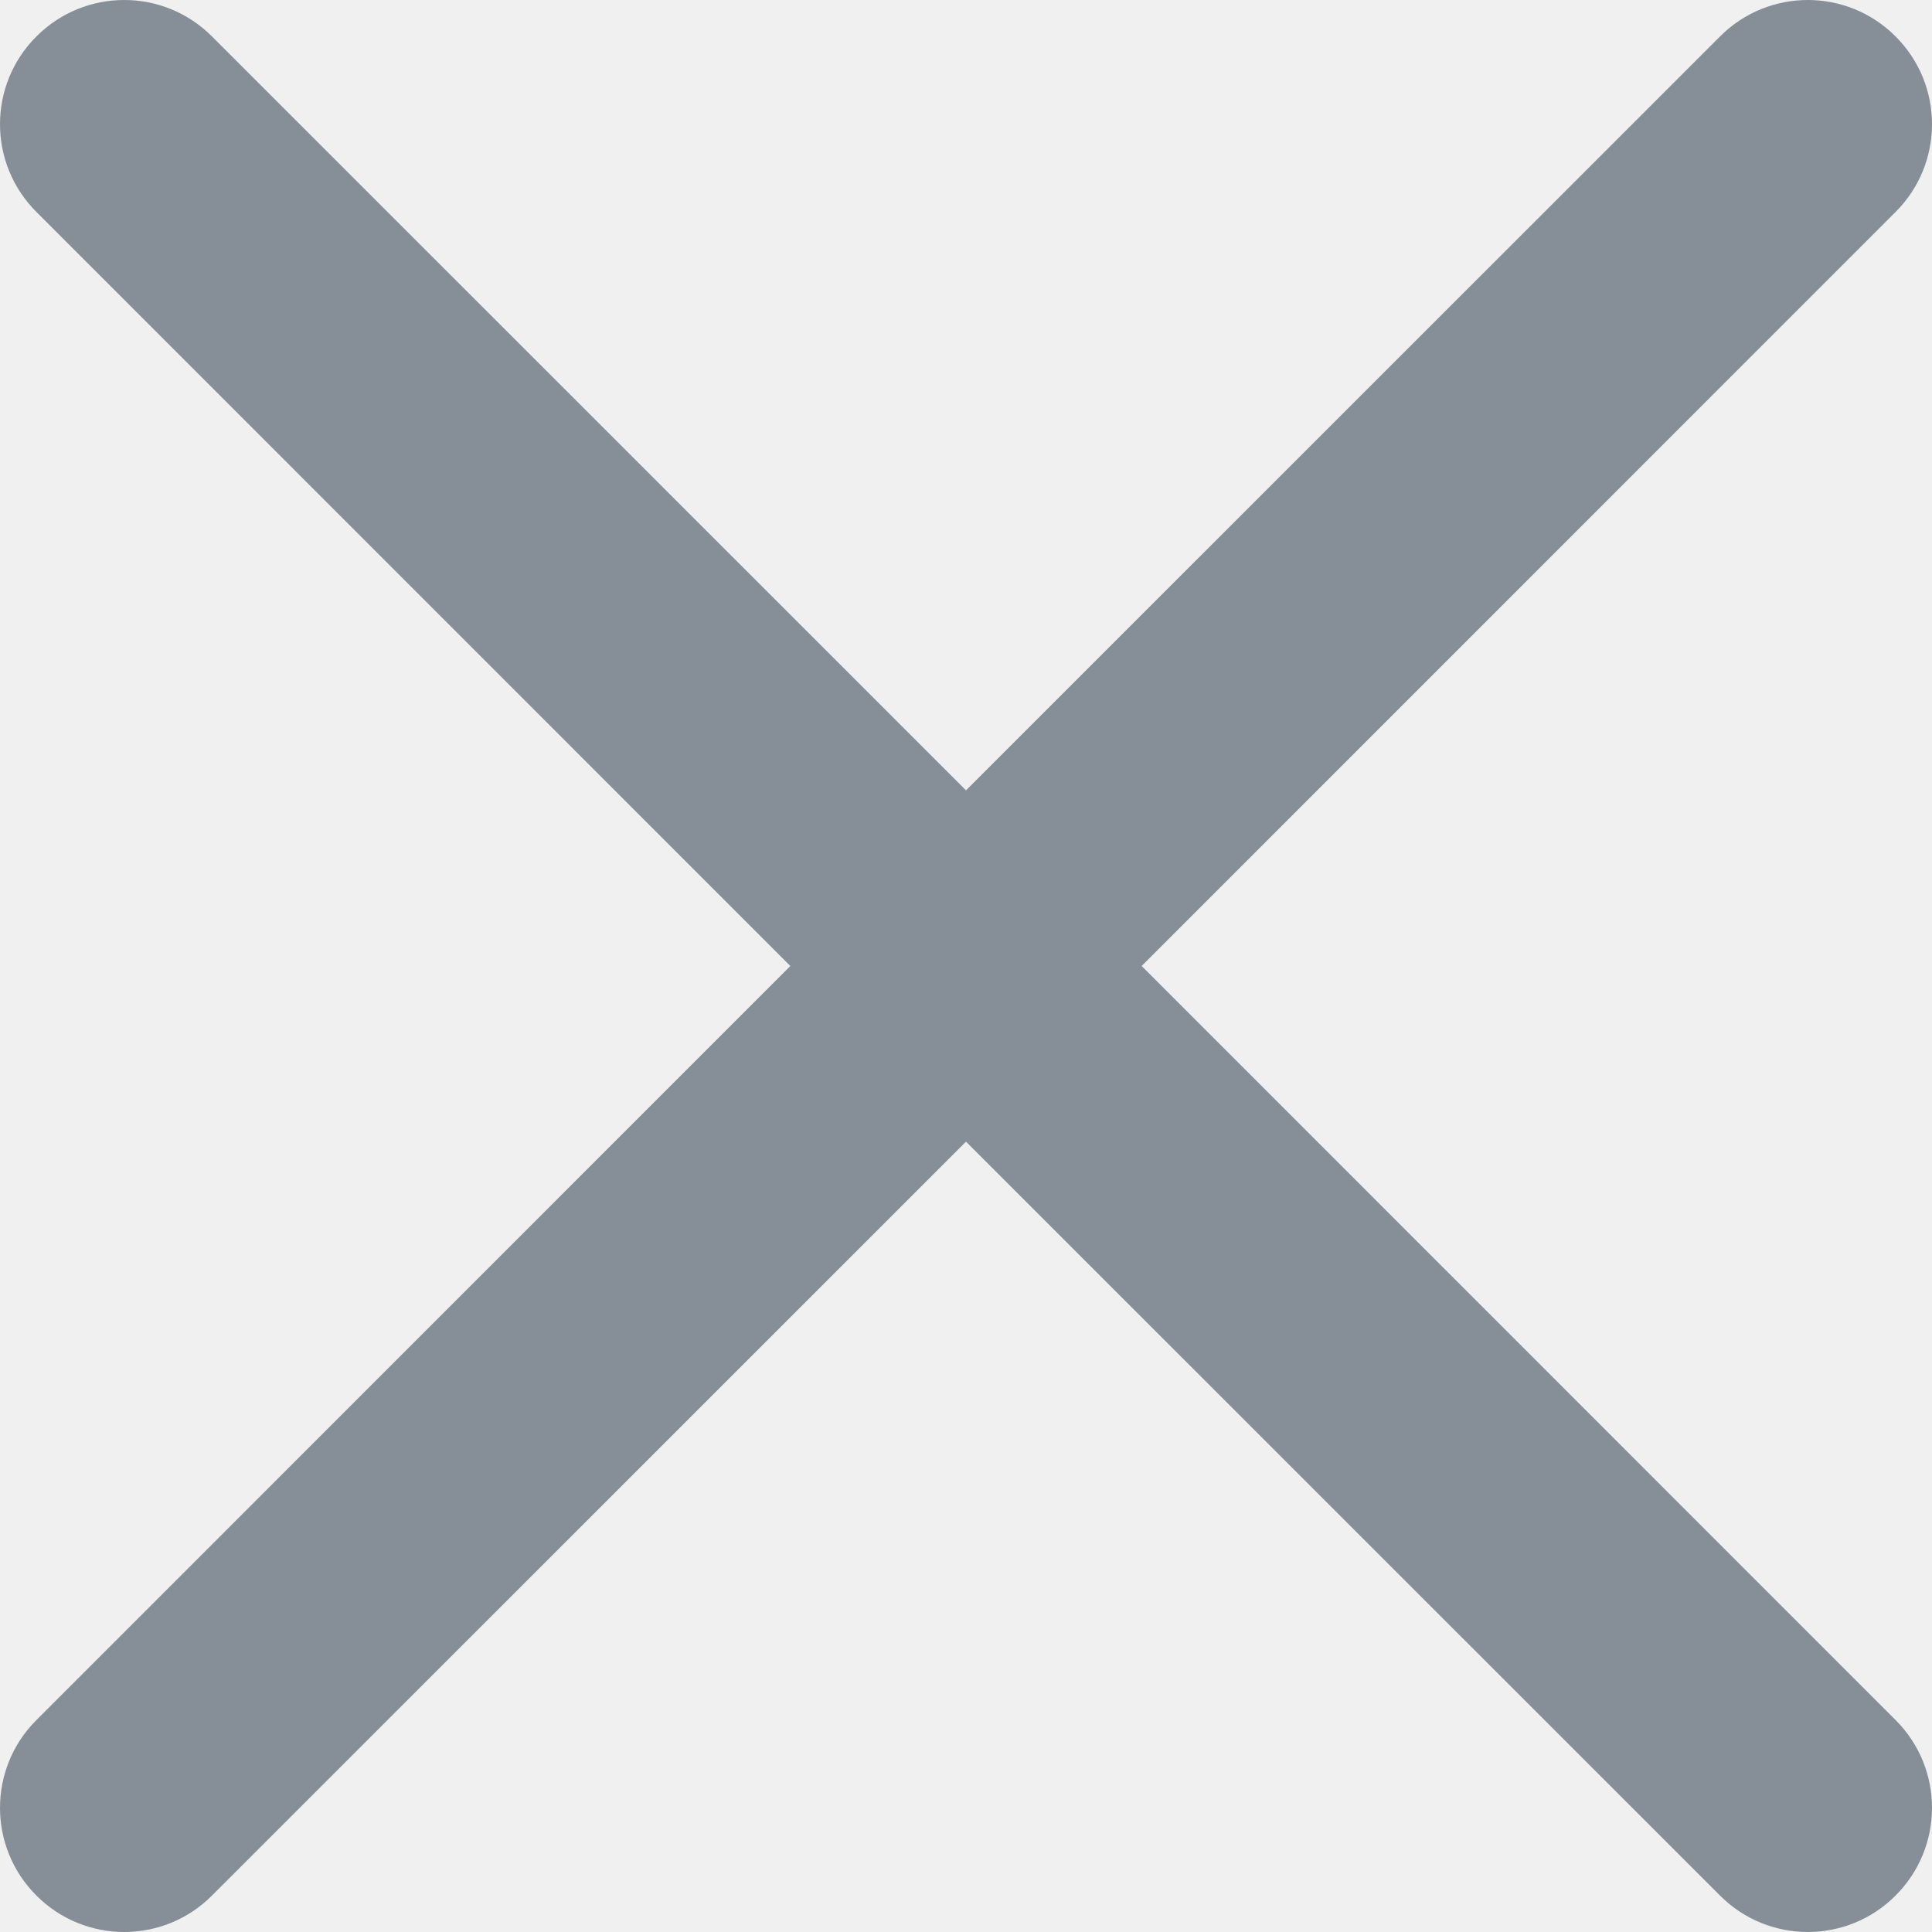
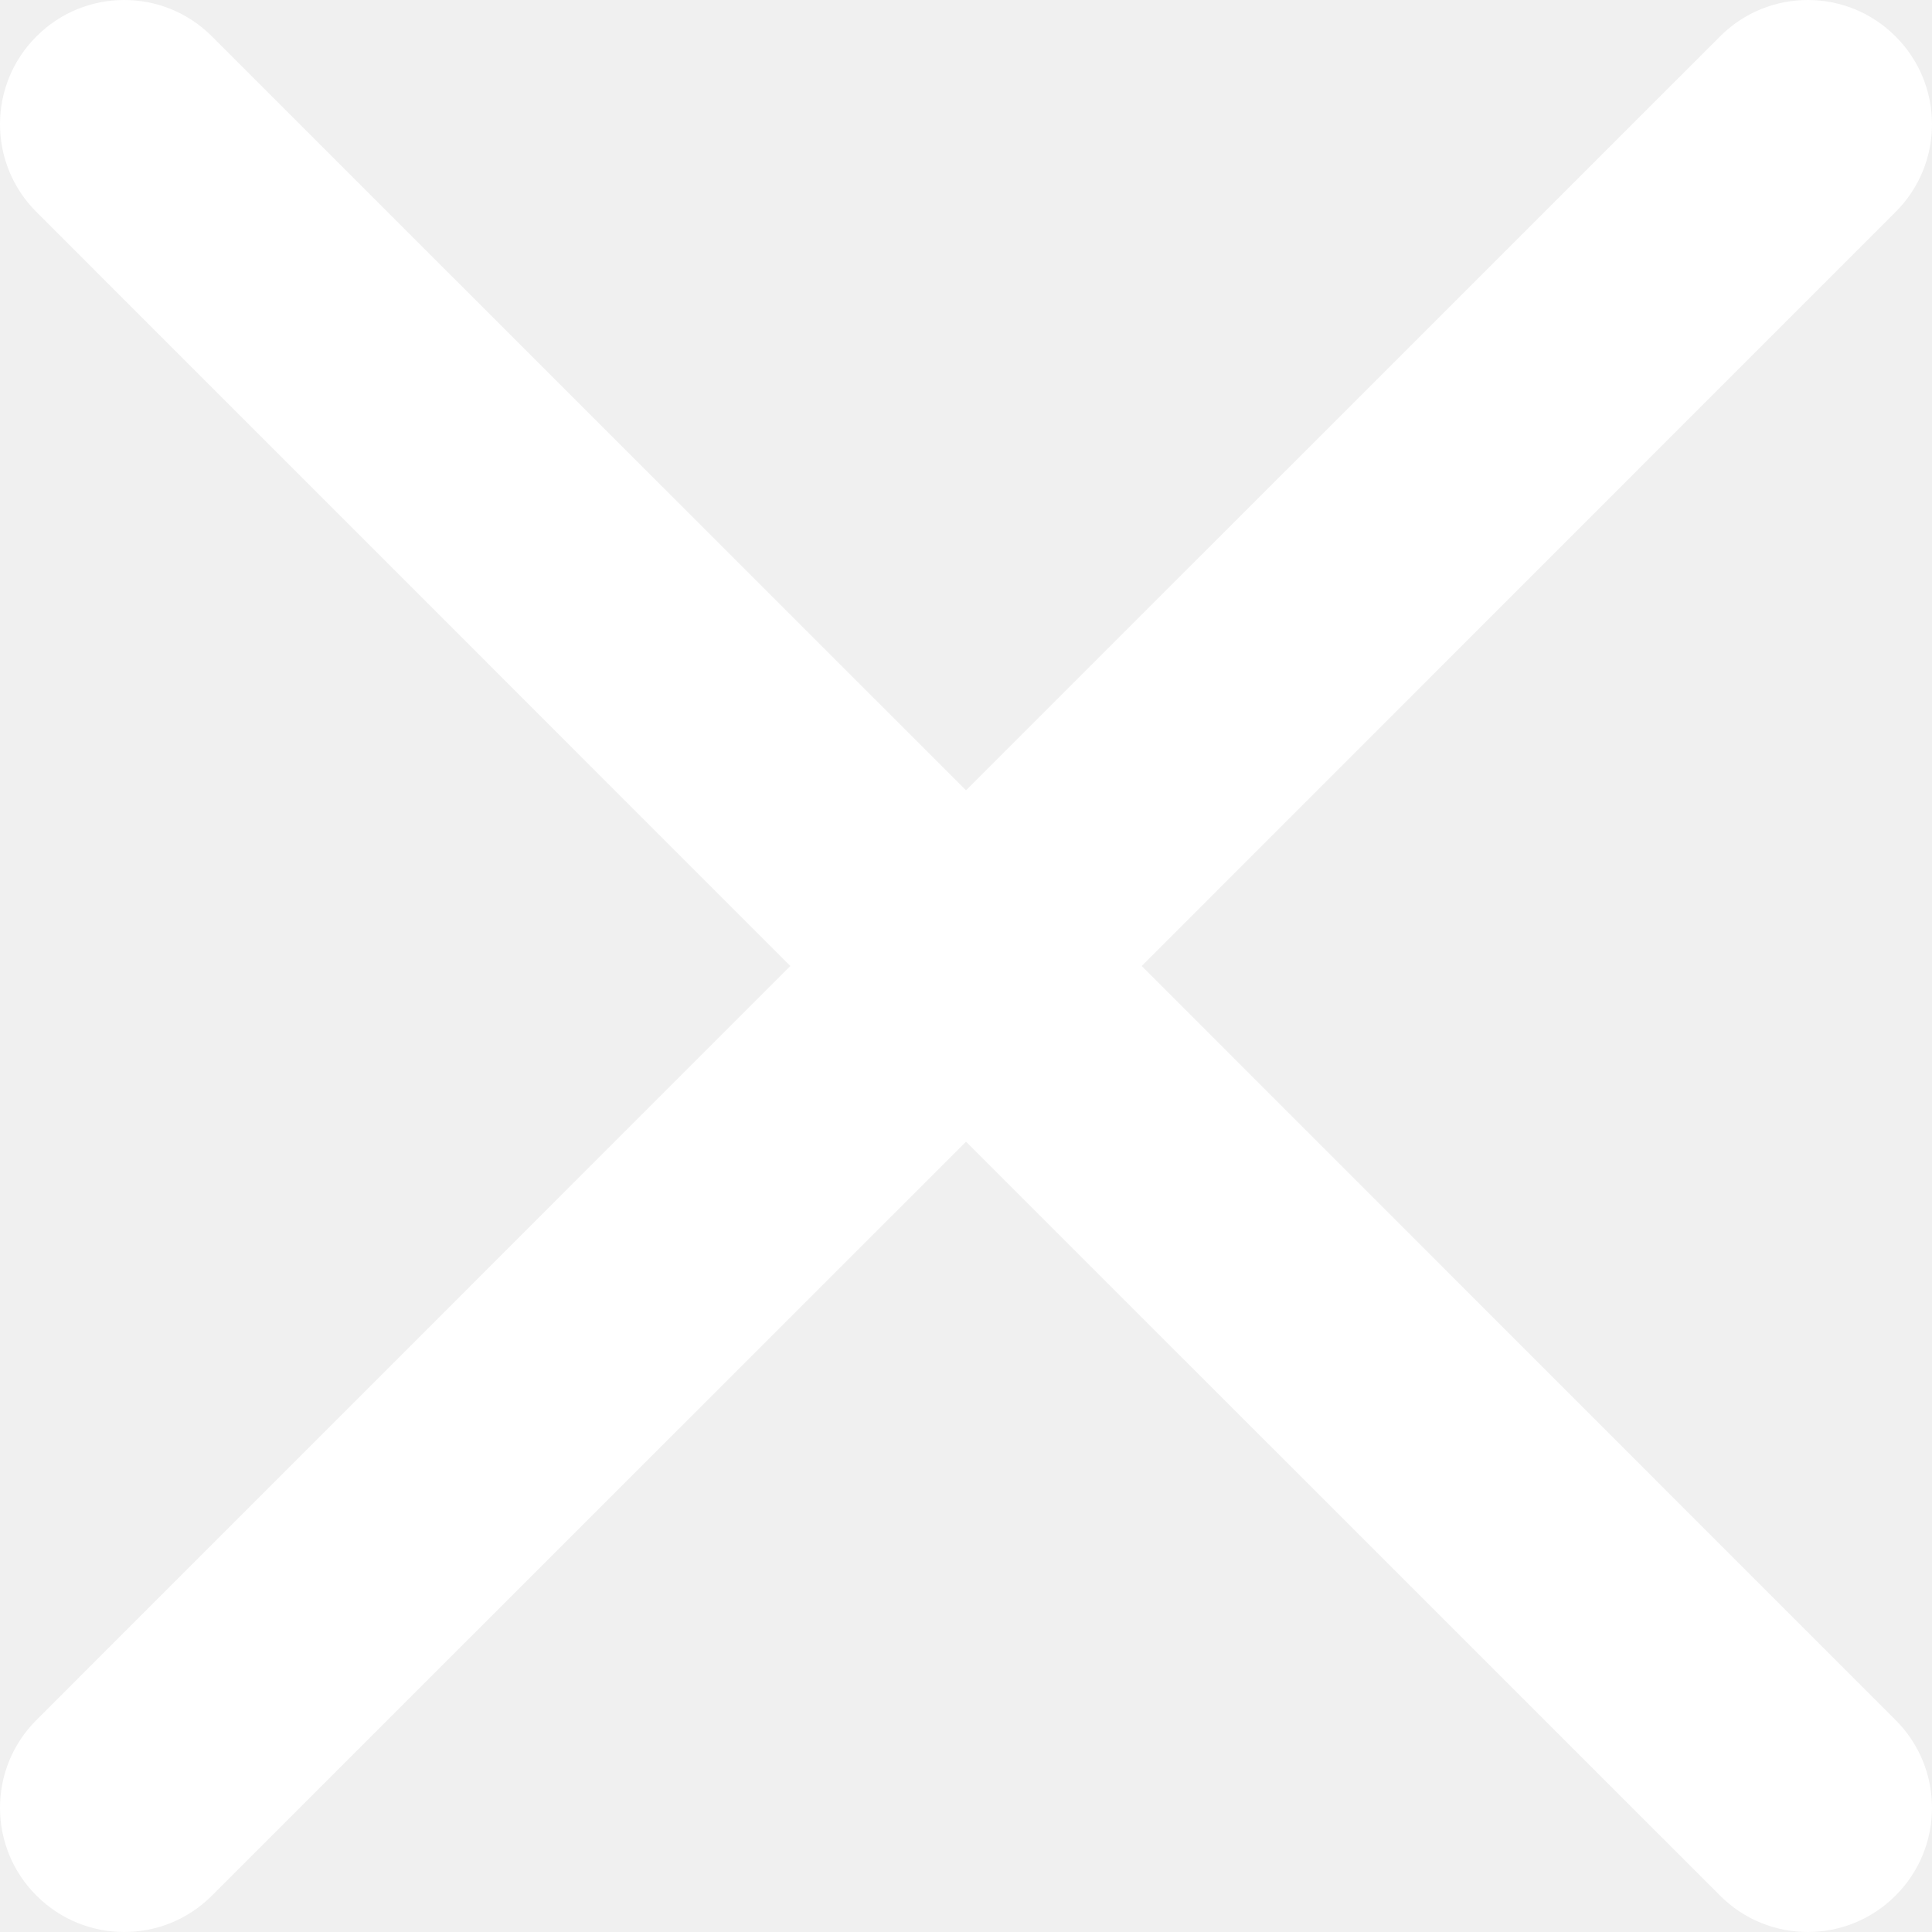
<svg xmlns="http://www.w3.org/2000/svg" width="14" height="14" viewBox="0 0 14 14" fill="none">
-   <path d="M0.264 0.264C0.615 -0.088 1.185 -0.088 1.536 0.264L7 5.727L12.464 0.264C12.815 -0.088 13.385 -0.088 13.736 0.264C14.088 0.615 14.088 1.185 13.736 1.536L8.273 7L13.736 12.464C14.088 12.815 14.088 13.385 13.736 13.736C13.385 14.088 12.815 14.088 12.464 13.736L7 8.273L1.536 13.736C1.185 14.088 0.615 14.088 0.264 13.736C-0.088 13.385 -0.088 12.815 0.264 12.464L5.727 7L0.264 1.536C-0.088 1.185 -0.088 0.615 0.264 0.264Z" fill="#868F97" />
+   <path d="M0.264 0.264C0.615 -0.088 1.185 -0.088 1.536 0.264L7 5.727L12.464 0.264C12.815 -0.088 13.385 -0.088 13.736 0.264C14.088 0.615 14.088 1.185 13.736 1.536L8.273 7L13.736 12.464C14.088 12.815 14.088 13.385 13.736 13.736C13.385 14.088 12.815 14.088 12.464 13.736L7 8.273L1.536 13.736C1.185 14.088 0.615 14.088 0.264 13.736C-0.088 13.385 -0.088 12.815 0.264 12.464L5.727 7L0.264 1.536C-0.088 1.185 -0.088 0.615 0.264 0.264Z" fill="#FFFFFF" />
</svg>
